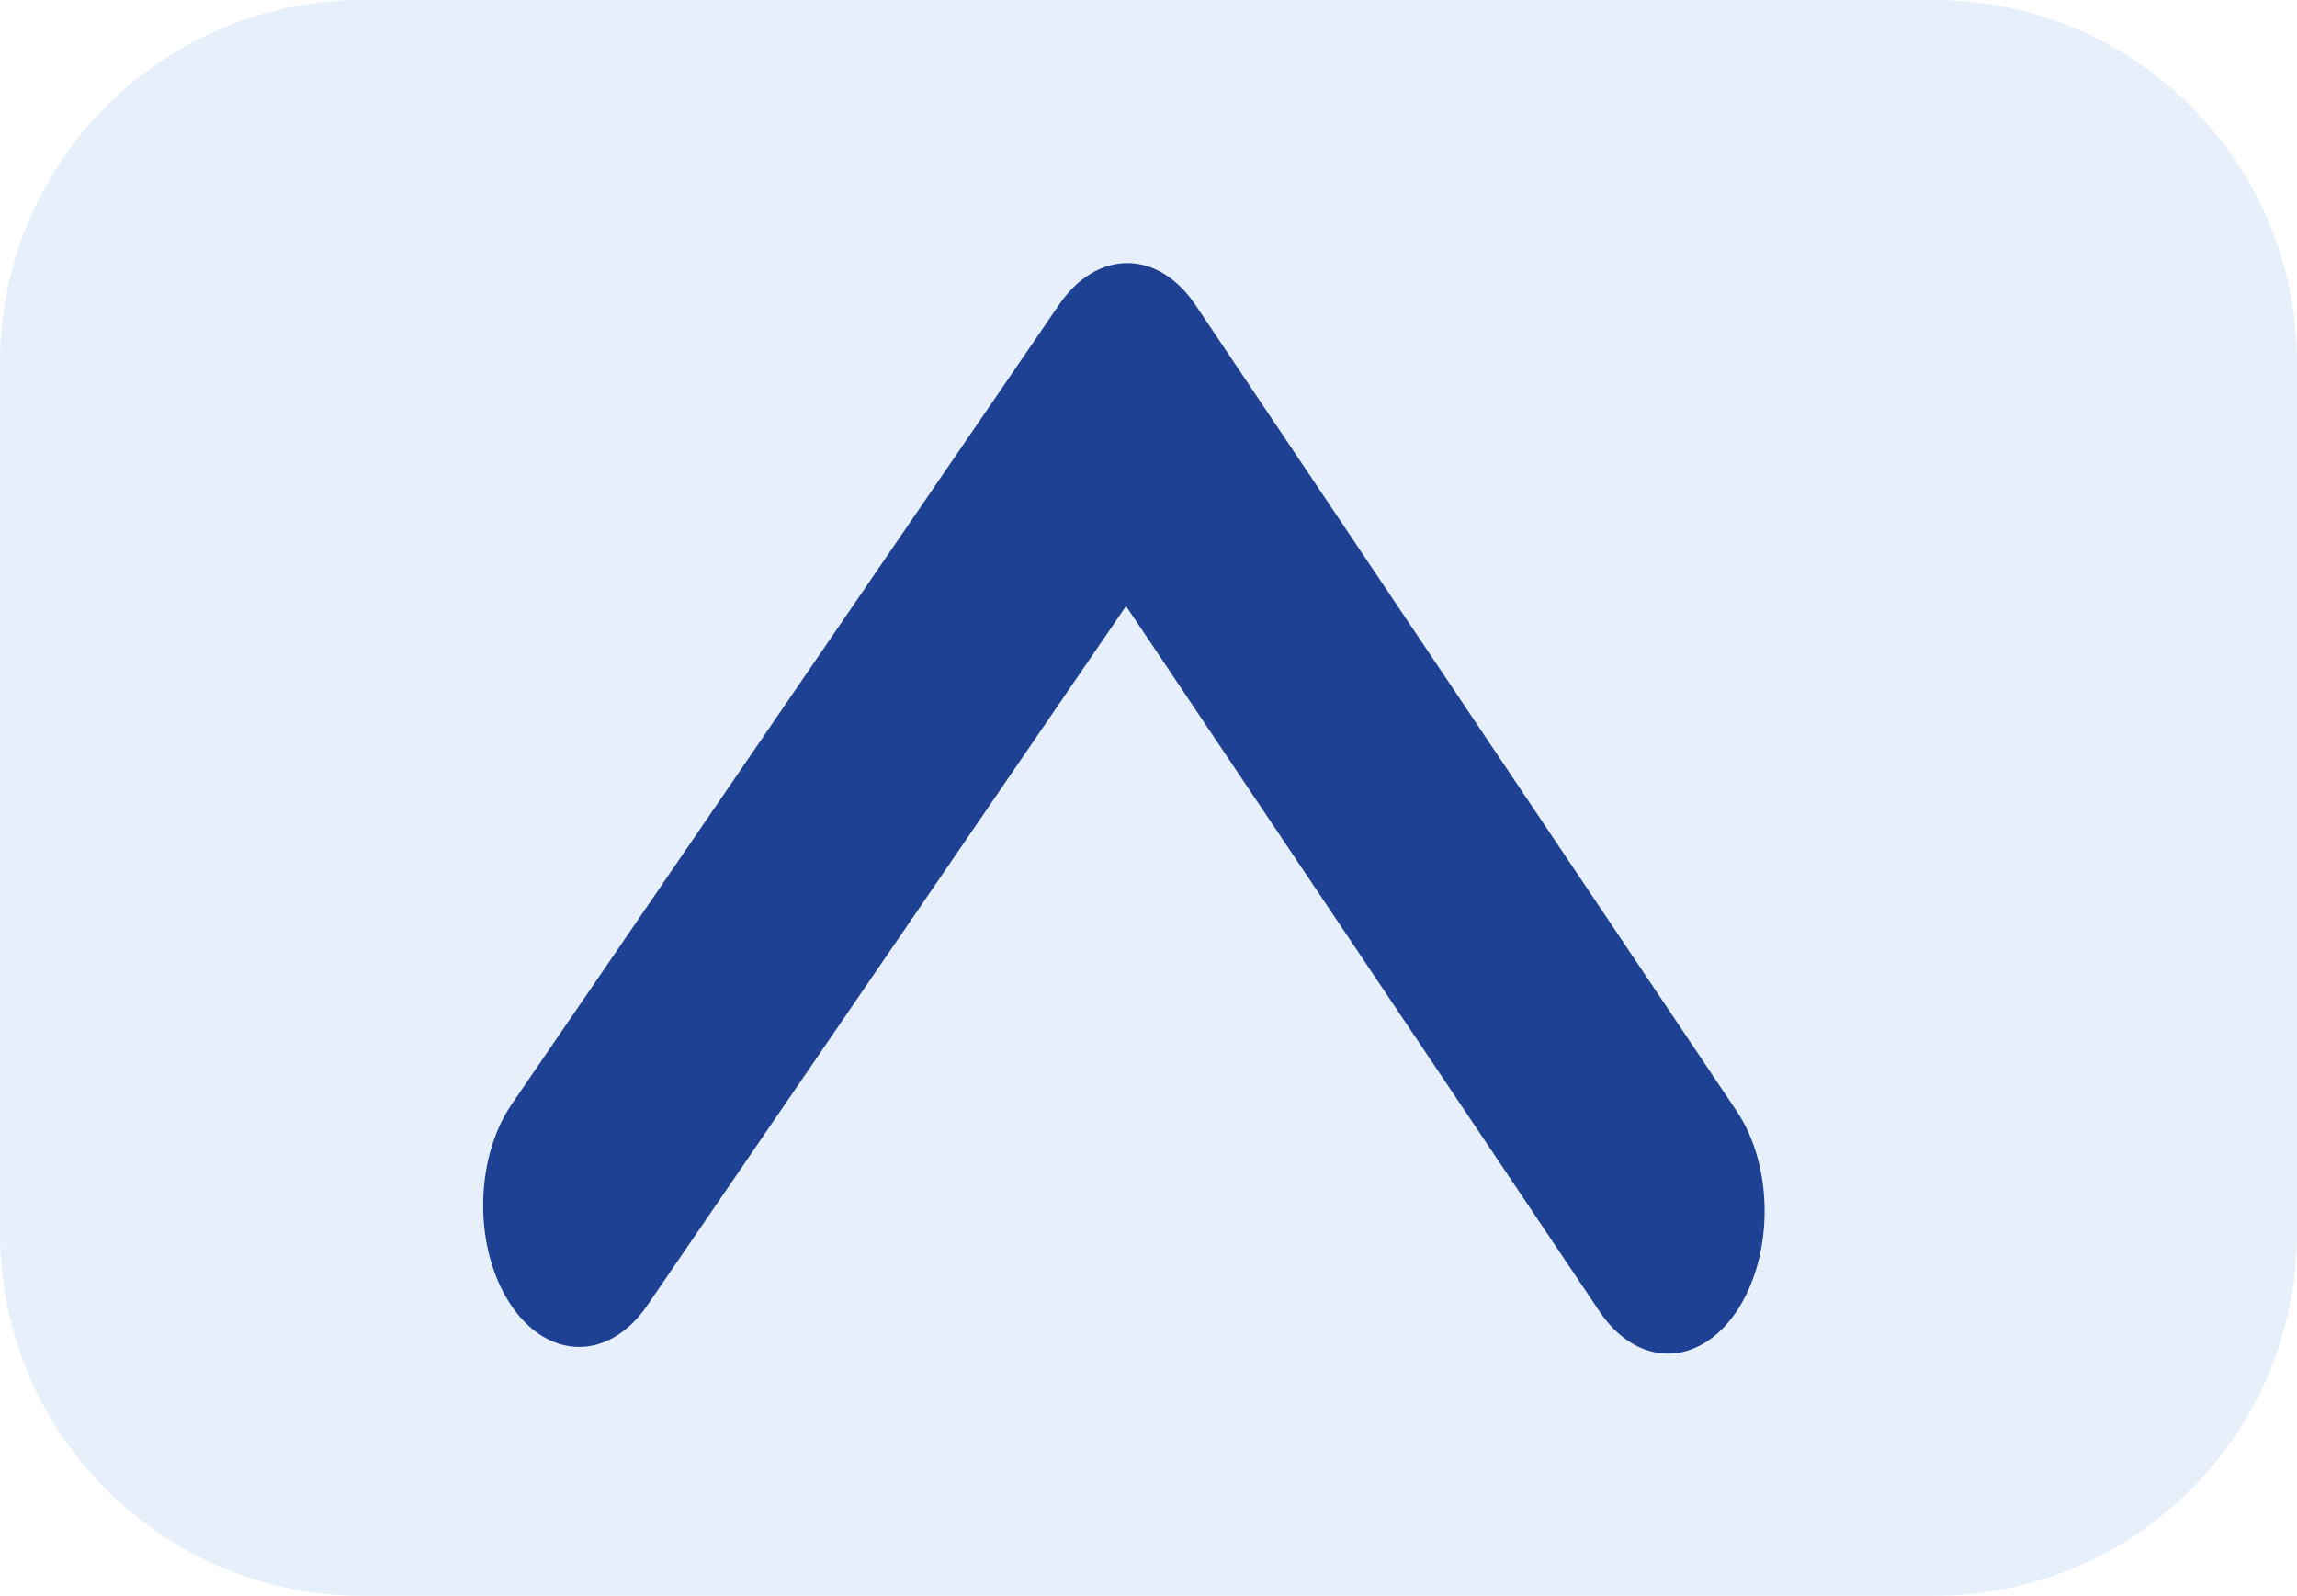
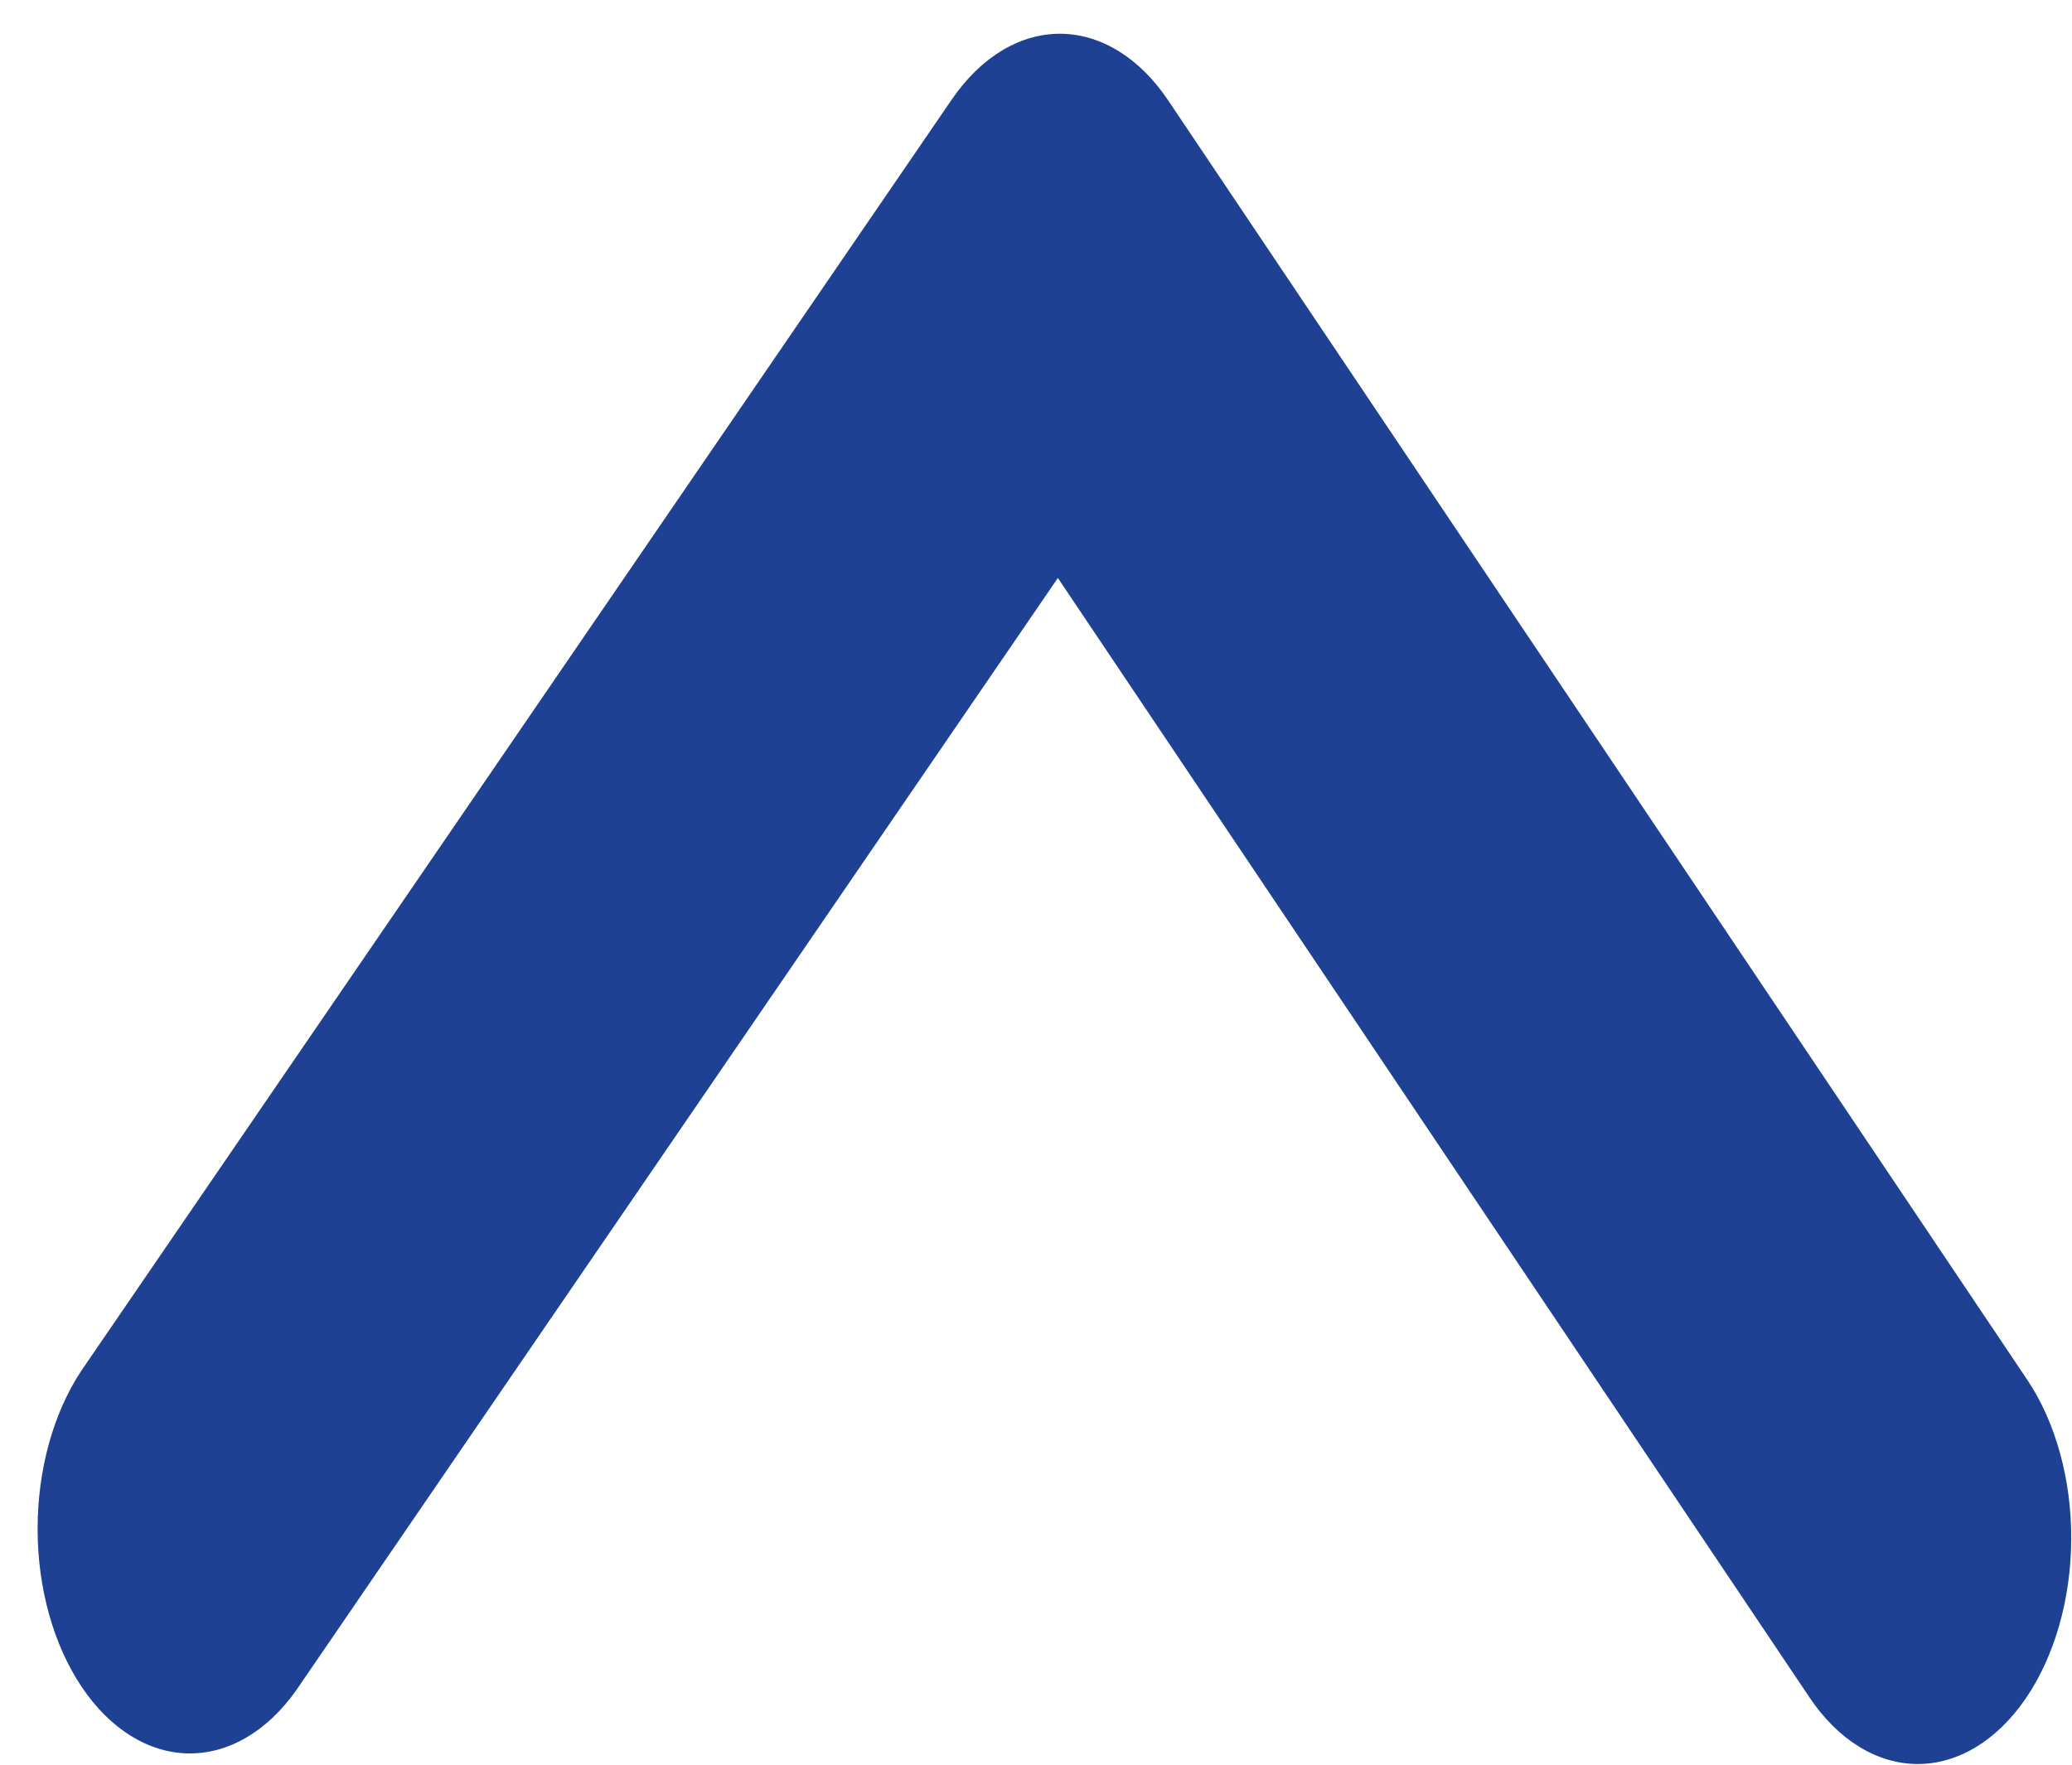
- <svg xmlns="http://www.w3.org/2000/svg" width="95" height="66" viewBox="0 0 95 66" fill="none">
-   <rect width="95" height="66" rx="15" fill="#E7F0FA" />
-   <path d="M71.795 54.274C71.043 55.372 70.027 55.987 68.971 55.982C67.914 55.977 66.903 55.353 66.161 54.248L46.571 25.066L26.715 54.069C25.959 55.136 24.95 55.724 23.905 55.705C22.86 55.687 21.864 55.065 21.13 53.971C20.396 52.878 19.984 51.402 19.982 49.861C19.98 48.32 20.388 46.838 21.119 45.732L43.81 12.588C44.563 11.489 45.579 10.875 46.635 10.88C47.692 10.884 48.702 11.508 49.444 12.613L71.833 45.964C72.575 47.069 72.988 48.566 72.981 50.124C72.974 51.682 72.547 53.175 71.795 54.274Z" fill="#1E4193" />
+ <svg xmlns="http://www.w3.org/2000/svg" width="54" height="46" viewBox="0 0 54 46" fill="none">
+   <path d="M52.794 44.274C52.042 45.373 51.026 45.987 49.969 45.982C48.913 45.977 47.902 45.354 47.16 44.248L27.57 15.066L7.714 44.069C6.957 45.136 5.948 45.724 4.904 45.706C3.859 45.688 2.862 45.065 2.129 43.972C1.395 42.879 0.982 41.403 0.98 39.862C0.978 38.321 1.387 36.838 2.118 35.733L24.809 2.588C25.561 1.49 26.578 0.875 27.634 0.88C28.691 0.885 29.701 1.508 30.443 2.614L52.832 35.964C53.574 37.069 53.987 38.566 53.98 40.124C53.973 41.683 53.546 43.175 52.794 44.274Z" fill="#1E4193" />
</svg>
